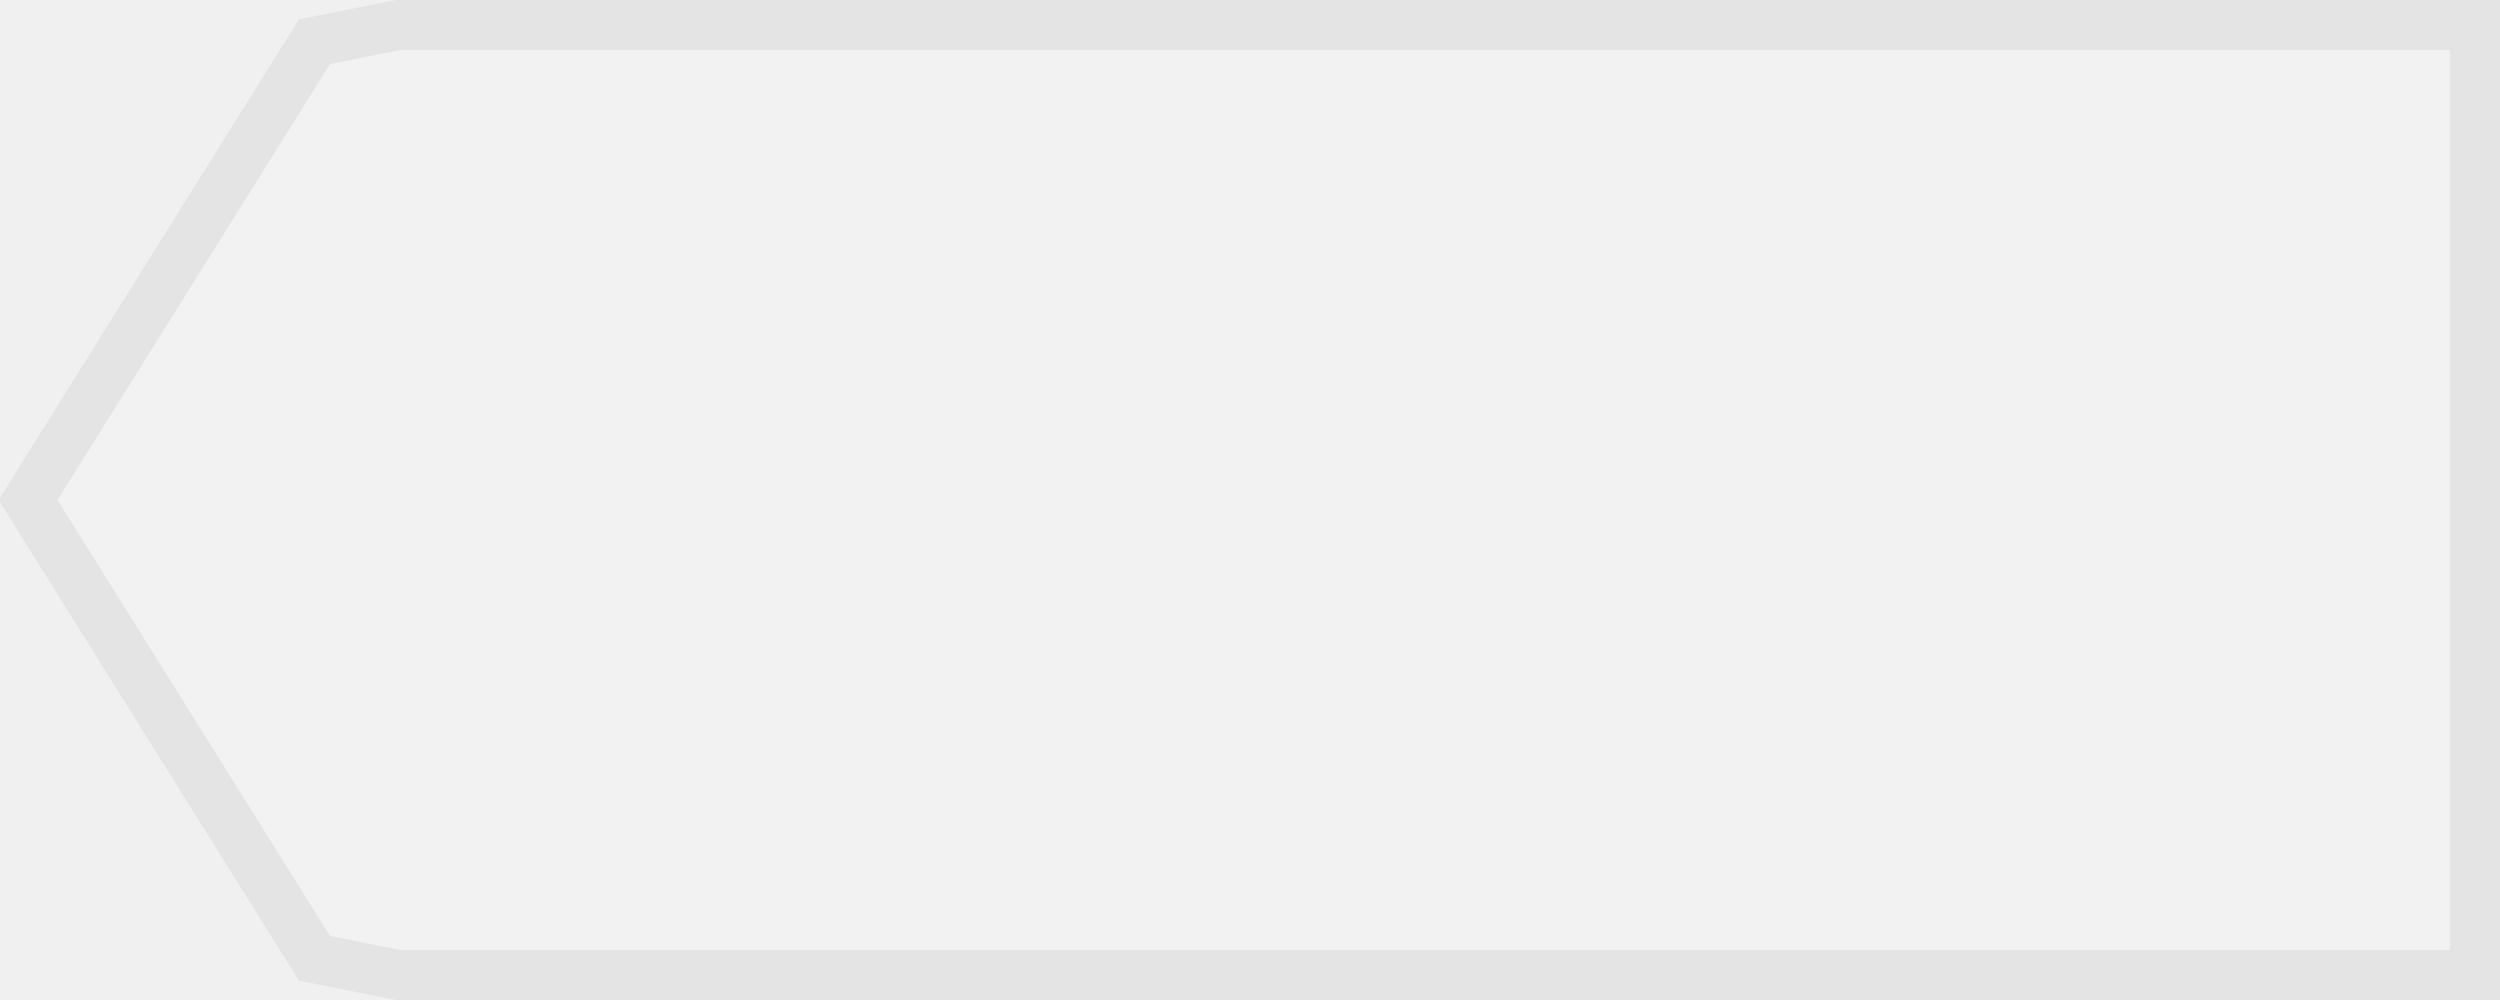
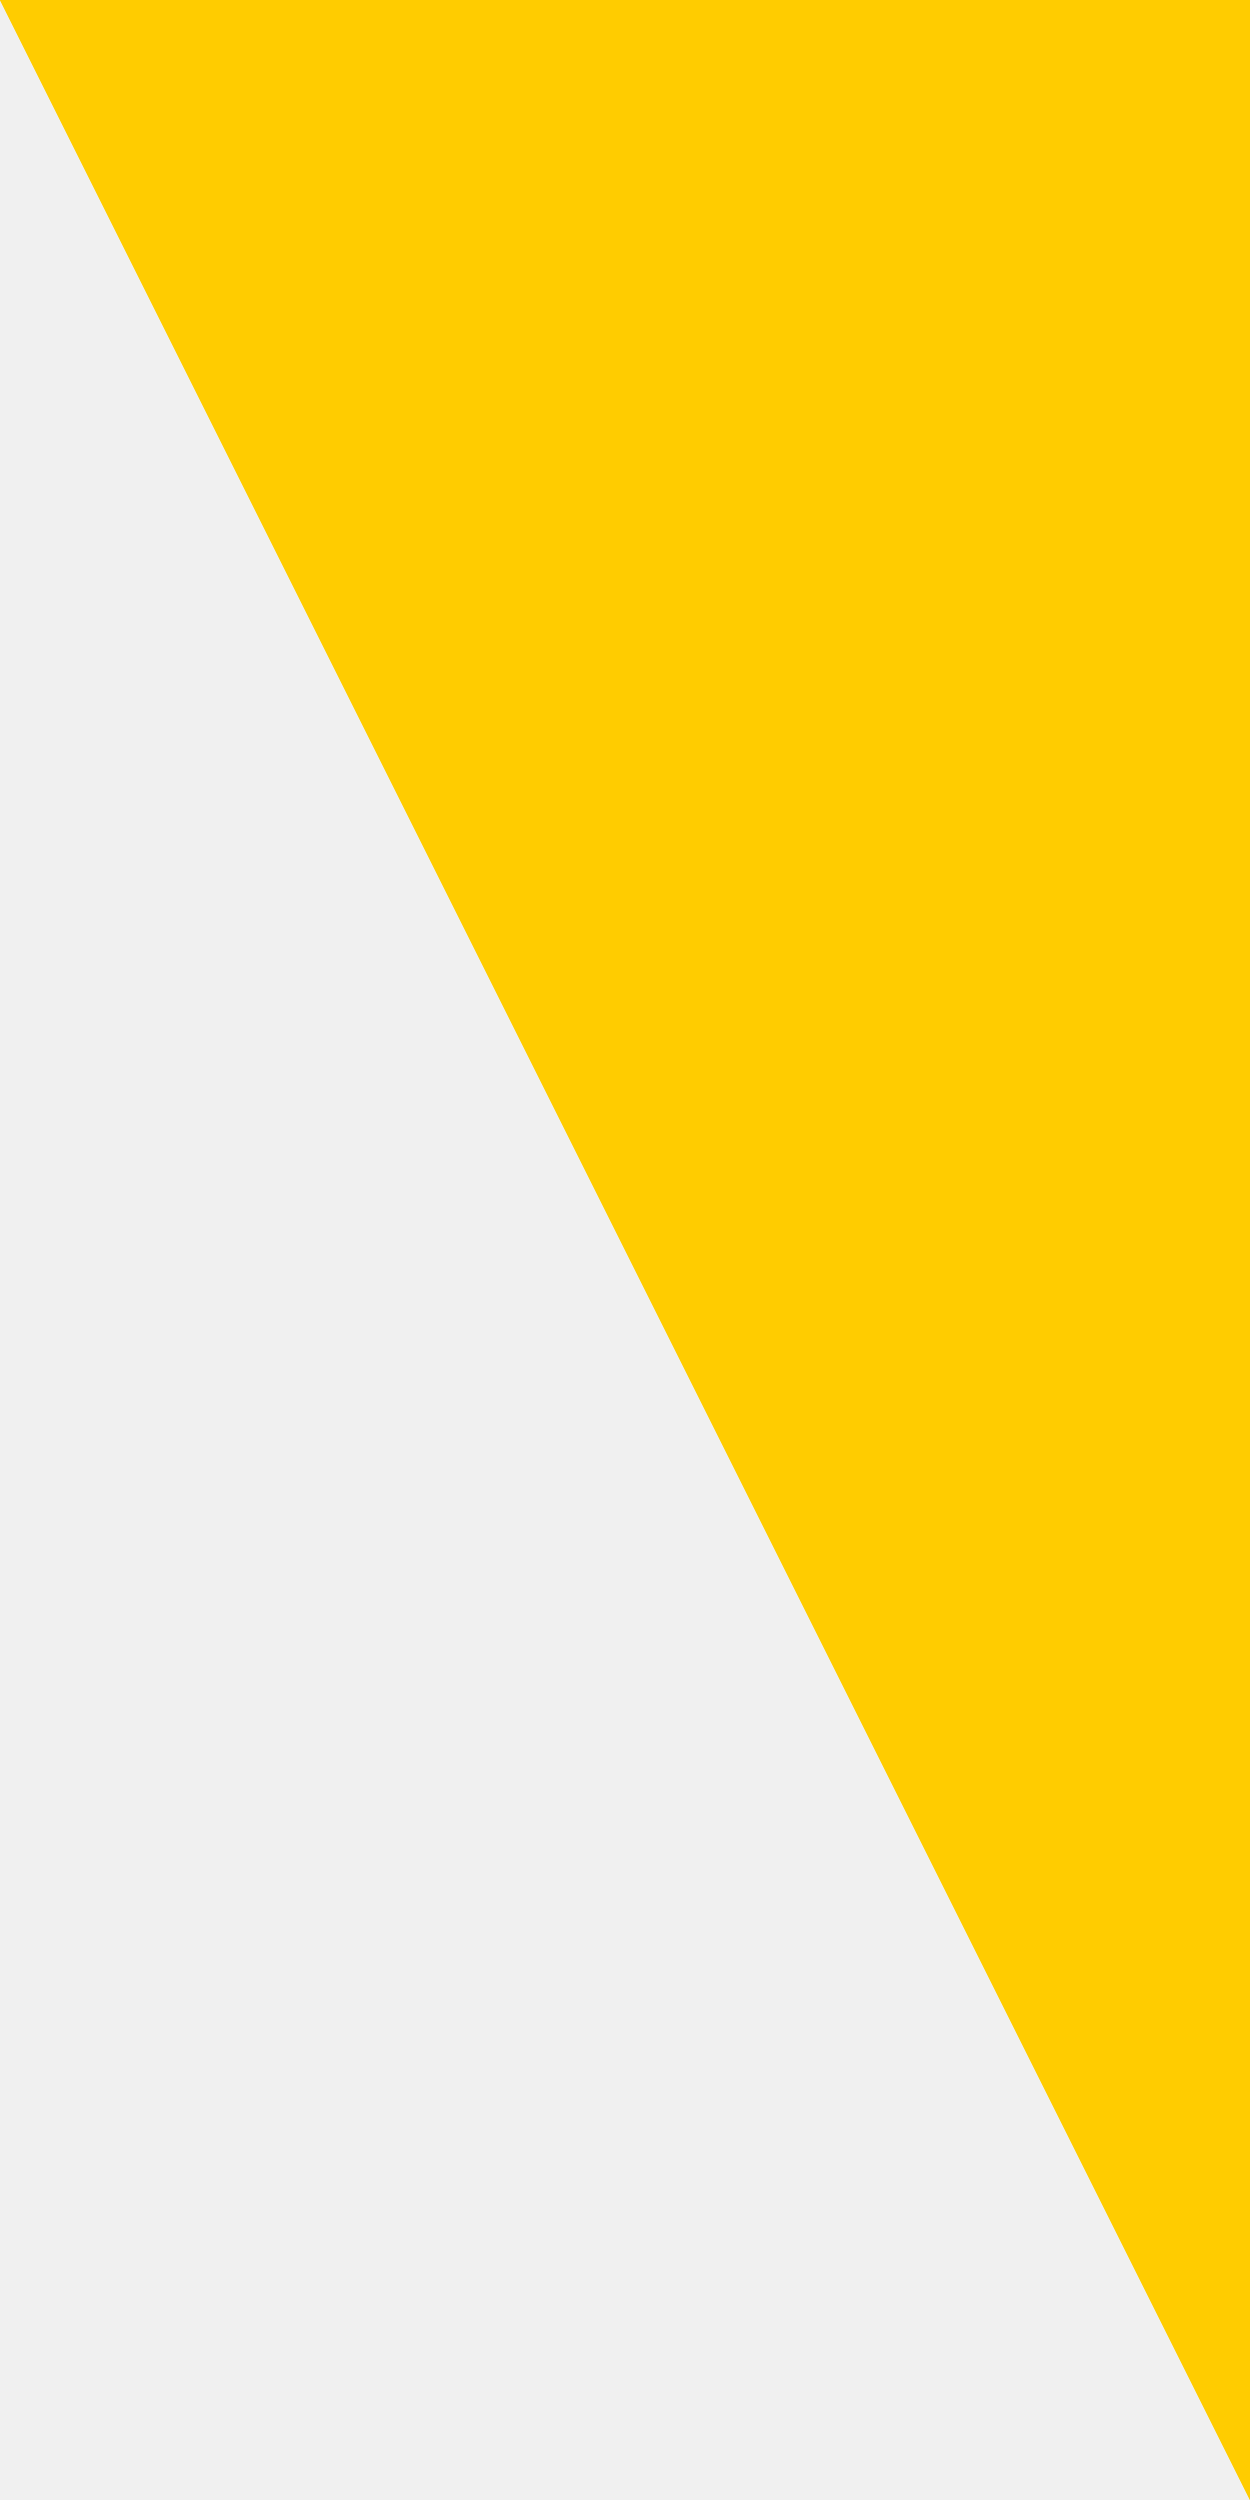
- <svg xmlns="http://www.w3.org/2000/svg" version="1.1" width="50px" height="20px">
-   <g transform="matrix(1 0 0 1 -114 -302 )">
-     <path d="M 121.96 302.5  C 121.96 302.5  120.29 302.834  120.29 302.834  C 120.29 302.834  114.561 312  114.561 312  C 114.561 312  120.29 321.166  120.29 321.166  C 120.29 321.166  121.96 321.5  121.96 321.5  C 121.96 321.5  163.5 321.5  163.5 321.5  C 163.5 321.5  163.5 302.5  163.5 302.5  C 163.5 302.5  121.96 302.5  121.96 302.5  Z " fill-rule="nonzero" fill="#f2f2f2" stroke="none" />
-     <path d="M 121.96 302.5  C 121.96 302.5  120.29 302.834  120.29 302.834  C 120.29 302.834  114.561 312  114.561 312  C 114.561 312  120.29 321.166  120.29 321.166  C 120.29 321.166  121.96 321.5  121.96 321.5  C 121.96 321.5  163.5 321.5  163.5 321.5  C 163.5 321.5  163.5 302.5  163.5 302.5  C 163.5 302.5  121.96 302.5  121.96 302.5  Z " stroke-width="1" stroke="#e4e4e4" fill="none" />
+ <svg xmlns="http://www.w3.org/2000/svg" version="1.1" width="9px" height="18px">
+   <defs>
+     <mask fill="white" id="clip23">
+       <path d="M 0 0  L 4.572 9.144  L 9 18  L 9 0  L 0 0  Z " fill-rule="evenodd" />
+     </mask>
+   </defs>
+   <g transform="matrix(1 0 0 1 -408 -133 )">
+     <path d="M 0 0  L 4.572 9.144  L 9 18  L 9 0  L 0 0  Z " fill-rule="nonzero" fill="#ffcc00" stroke="none" transform="matrix(1 0 0 1 408 133 )" />
+     <path d="M 0 0  L 4.572 9.144  L 9 18  L 9 0  L 0 0  Z " stroke-width="2" stroke="#ffcc00" fill="none" transform="matrix(1 0 0 1 408 133 )" mask="url(#clip23)" />
  </g>
</svg>
